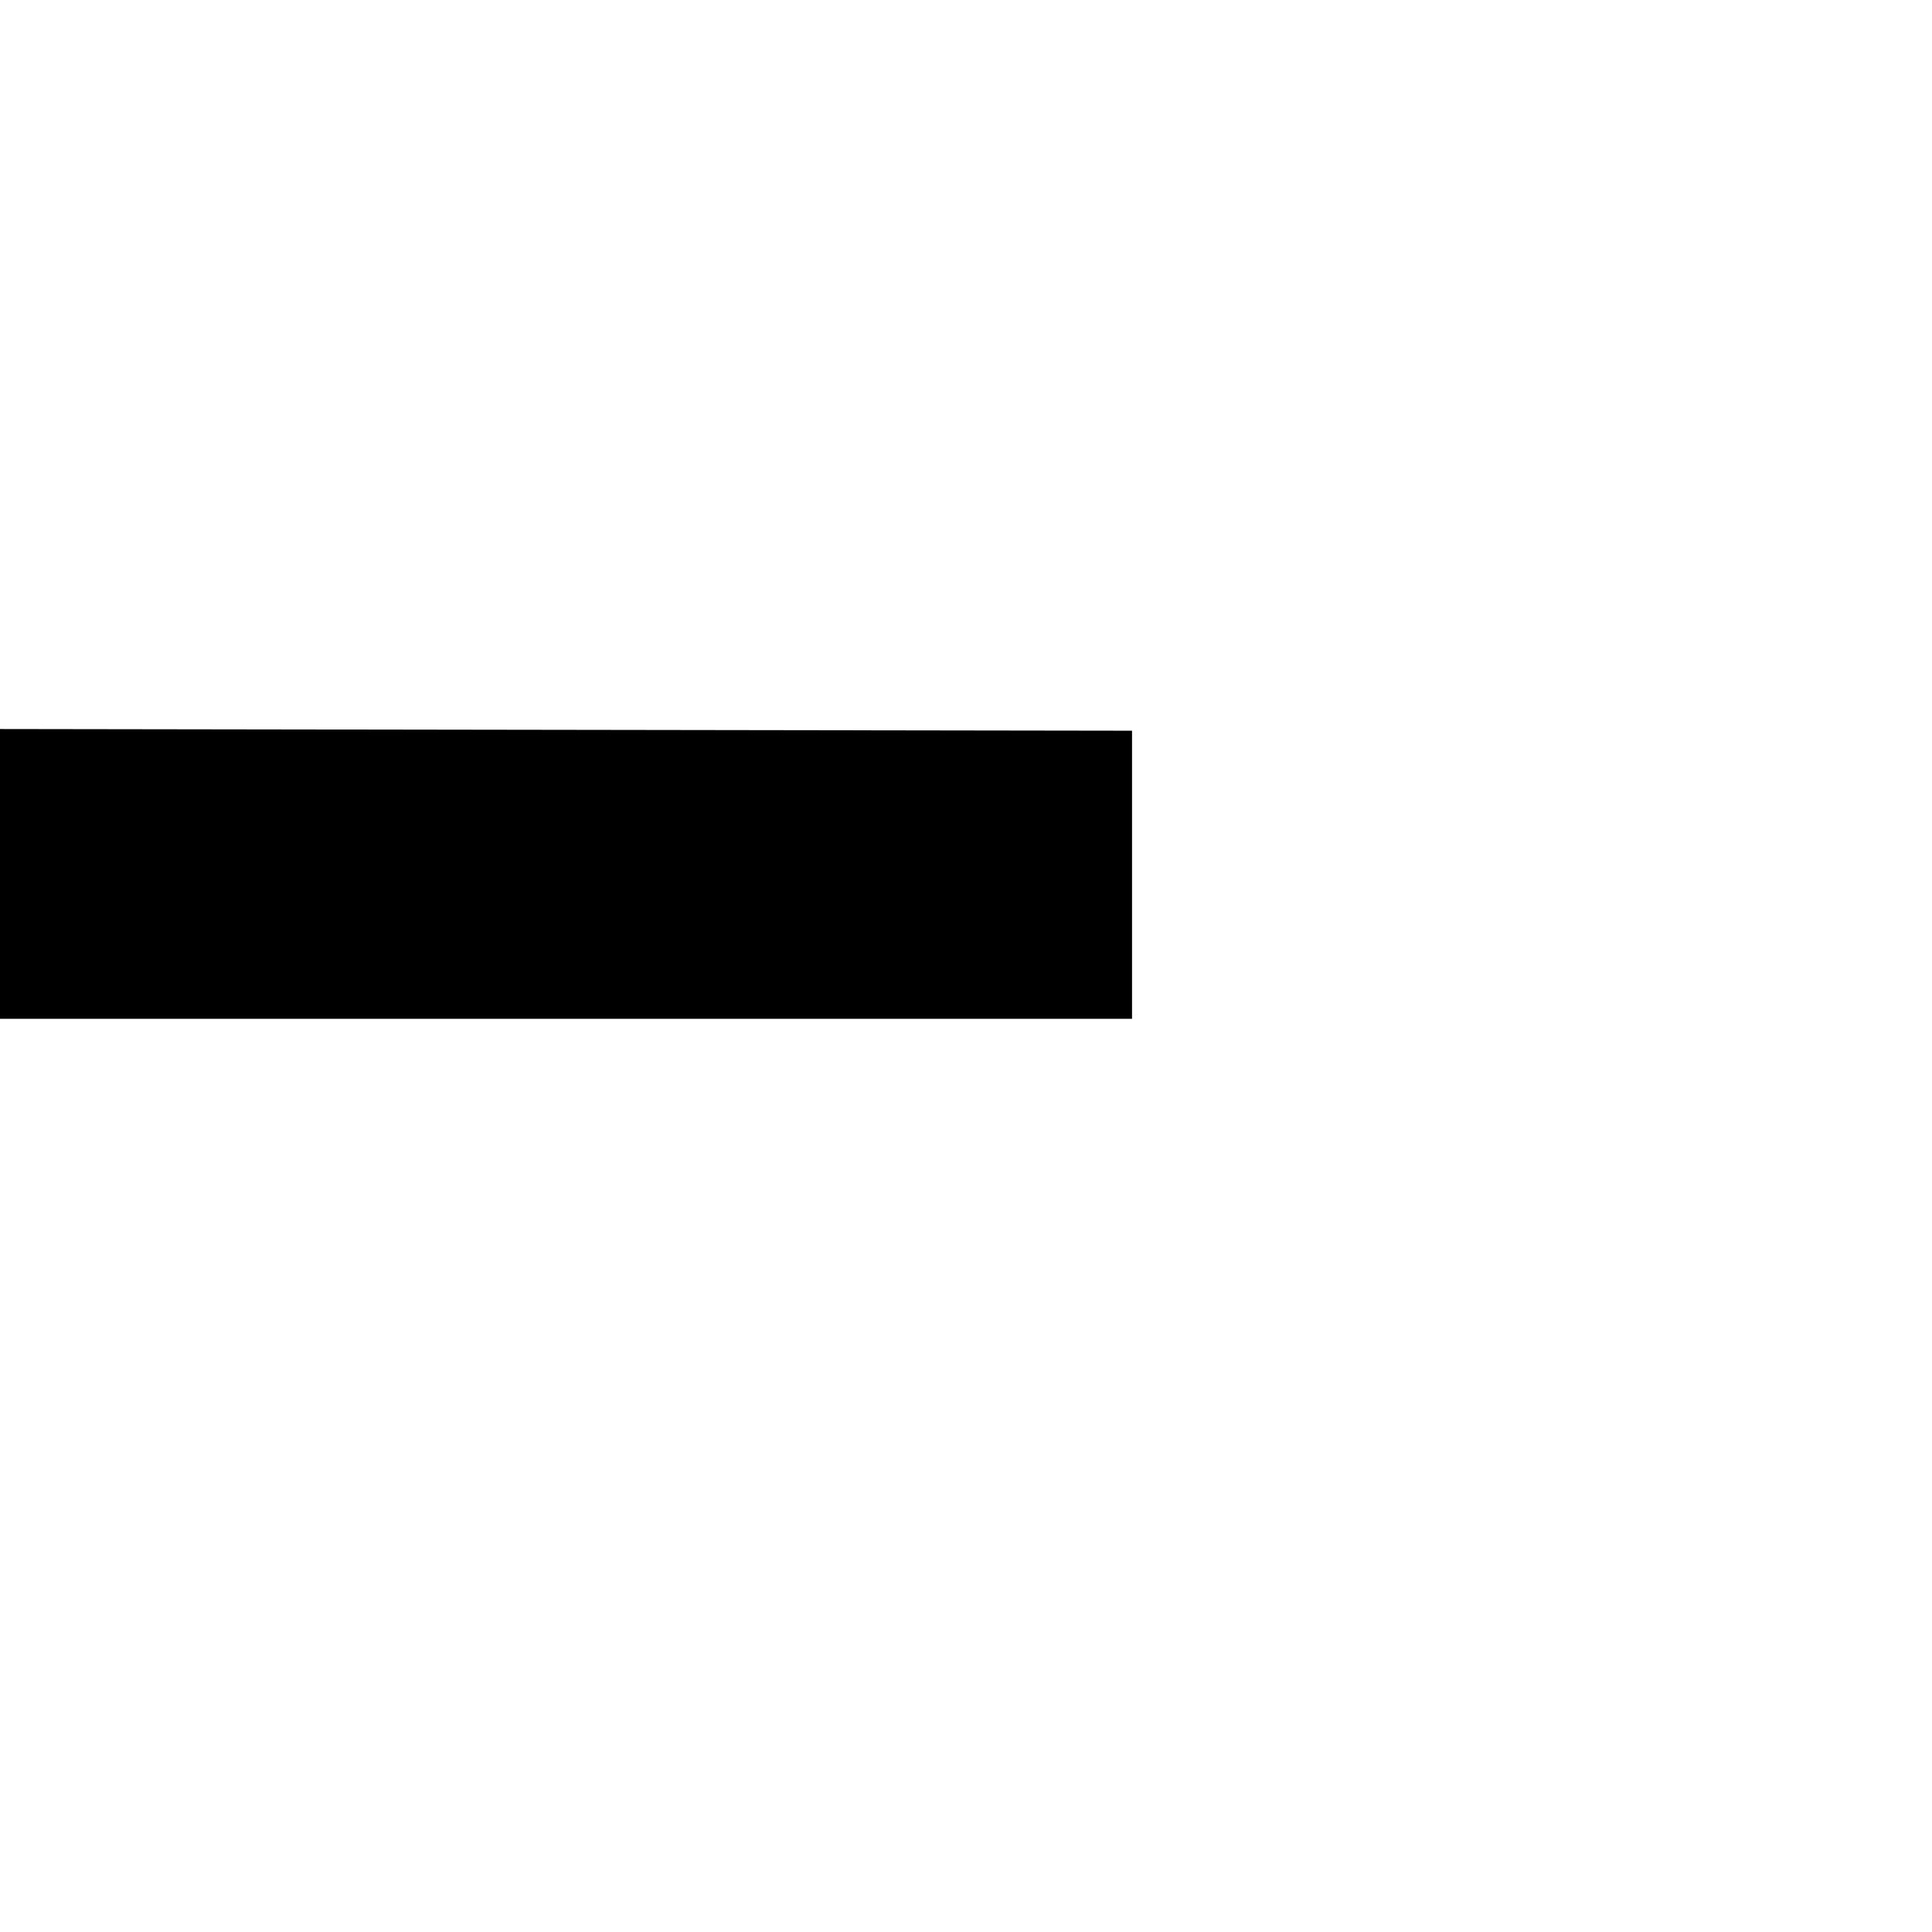
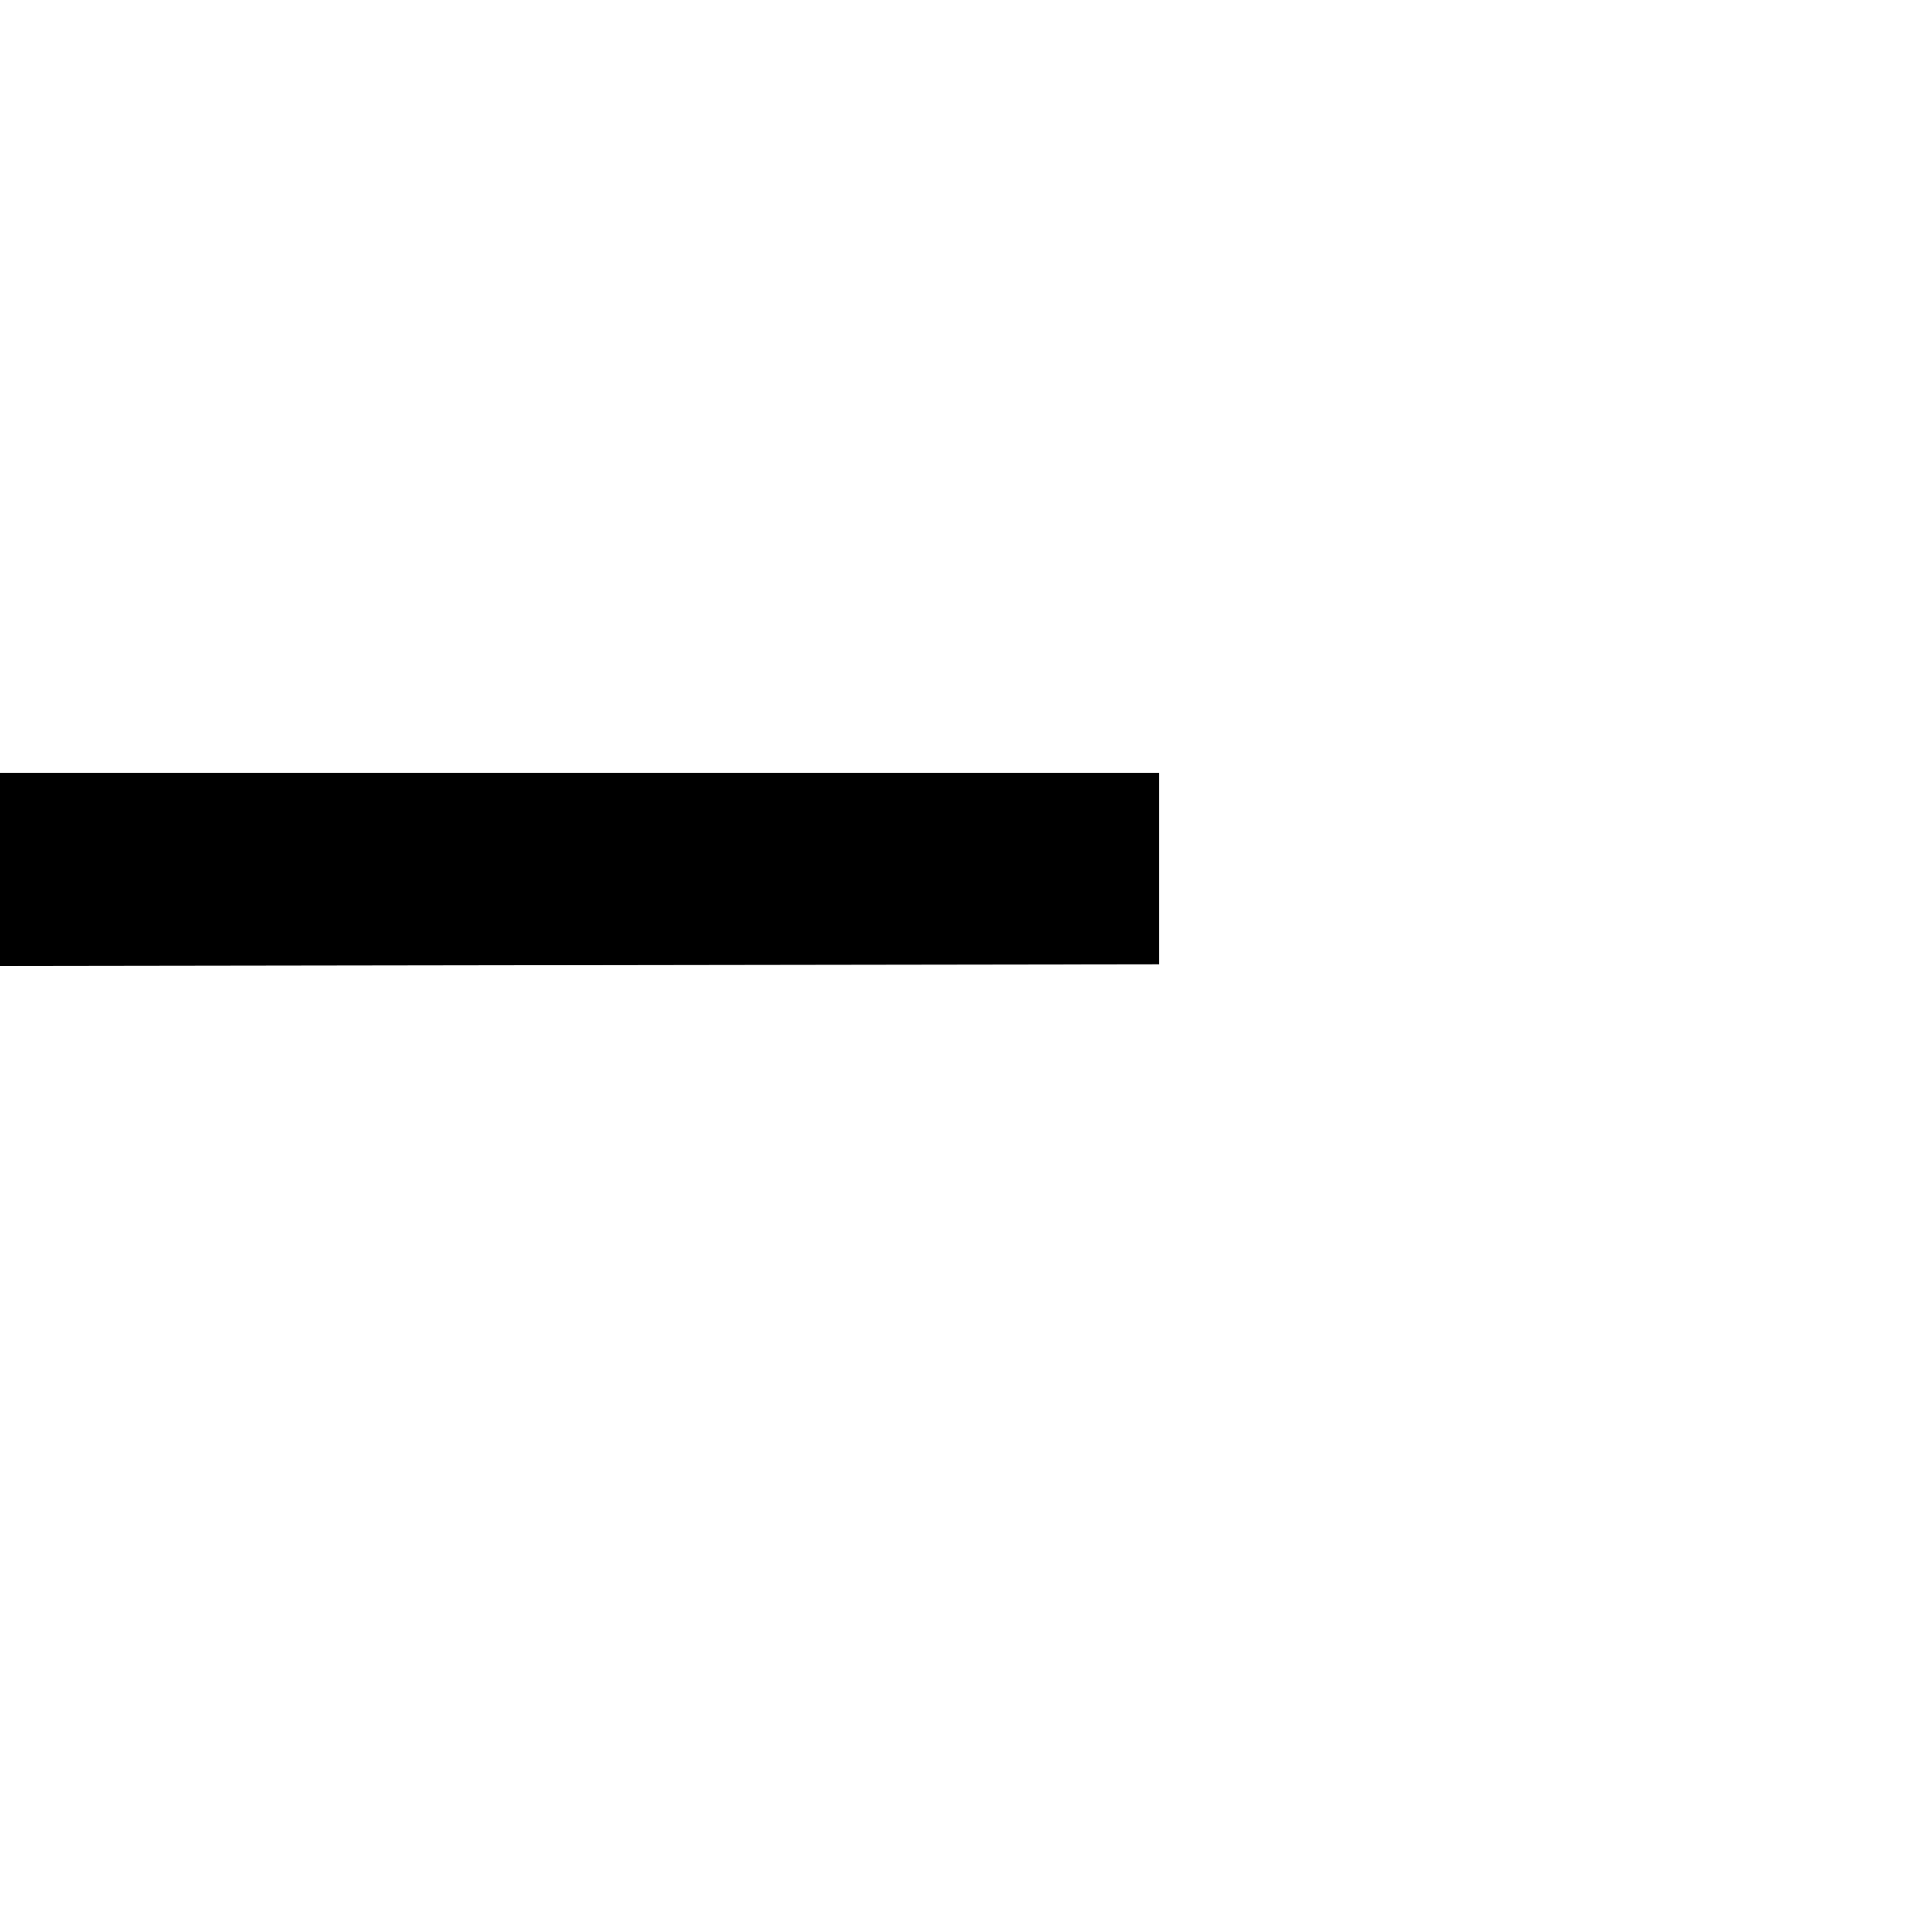
<svg xmlns="http://www.w3.org/2000/svg" height="1024" width="1024" version="1.1" id="svg4375" viewBox="0 0 1024 1024" xml:space="preserve">
  <defs id="defs4">
    <linearGradient id="linearGradient8000">
      <stop style="stop-color:#000000;stop-opacity:1;" offset="0" id="stop7998" />
    </linearGradient>
    <clipPath clipPathUnits="userSpaceOnUse" id="clipPath6029">
      <g id="use6031" />
    </clipPath>
  </defs>
  <g id="layer1" style="display:inline">
-     <path style="fill:#000000" d="m 0,386.4 600,0.892 V 540 H 0 Z" id="path13905" />
+     <path style="display:inline;fill:#000000" d="M 0,409.6 H 614.4 V 511.108 L 0,512 Z" id="path13905" />
  </g>
</svg>
